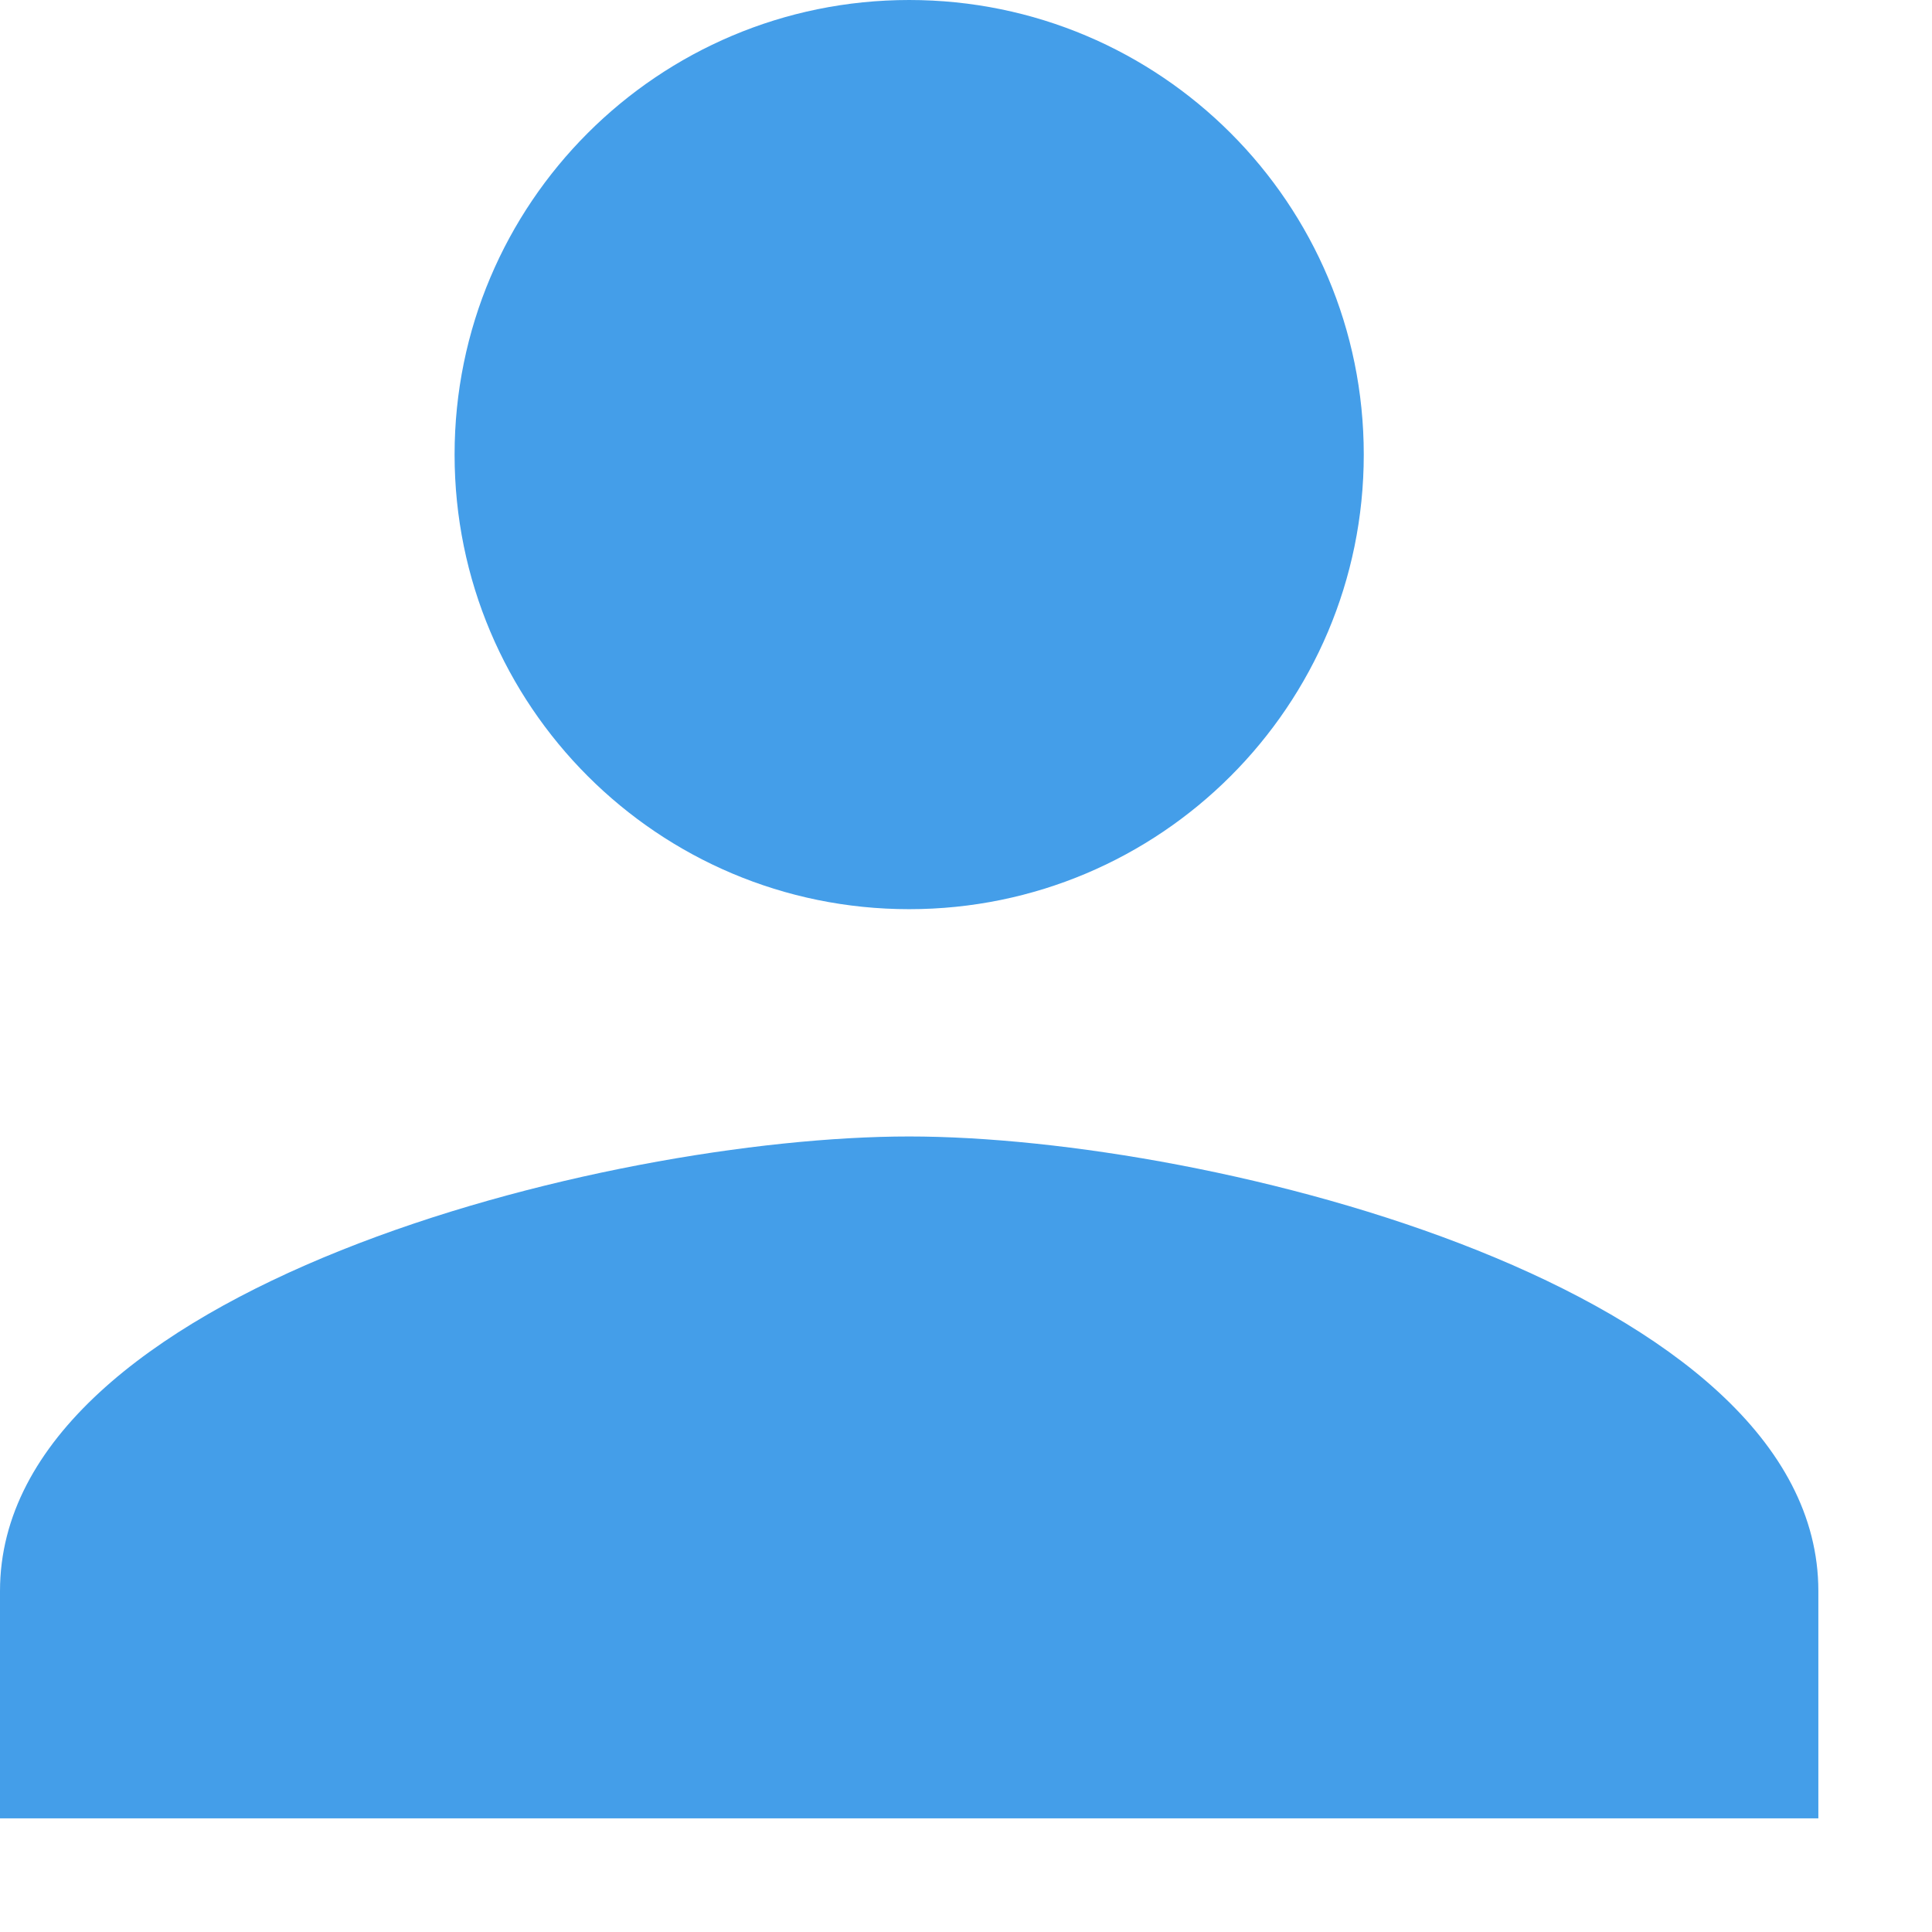
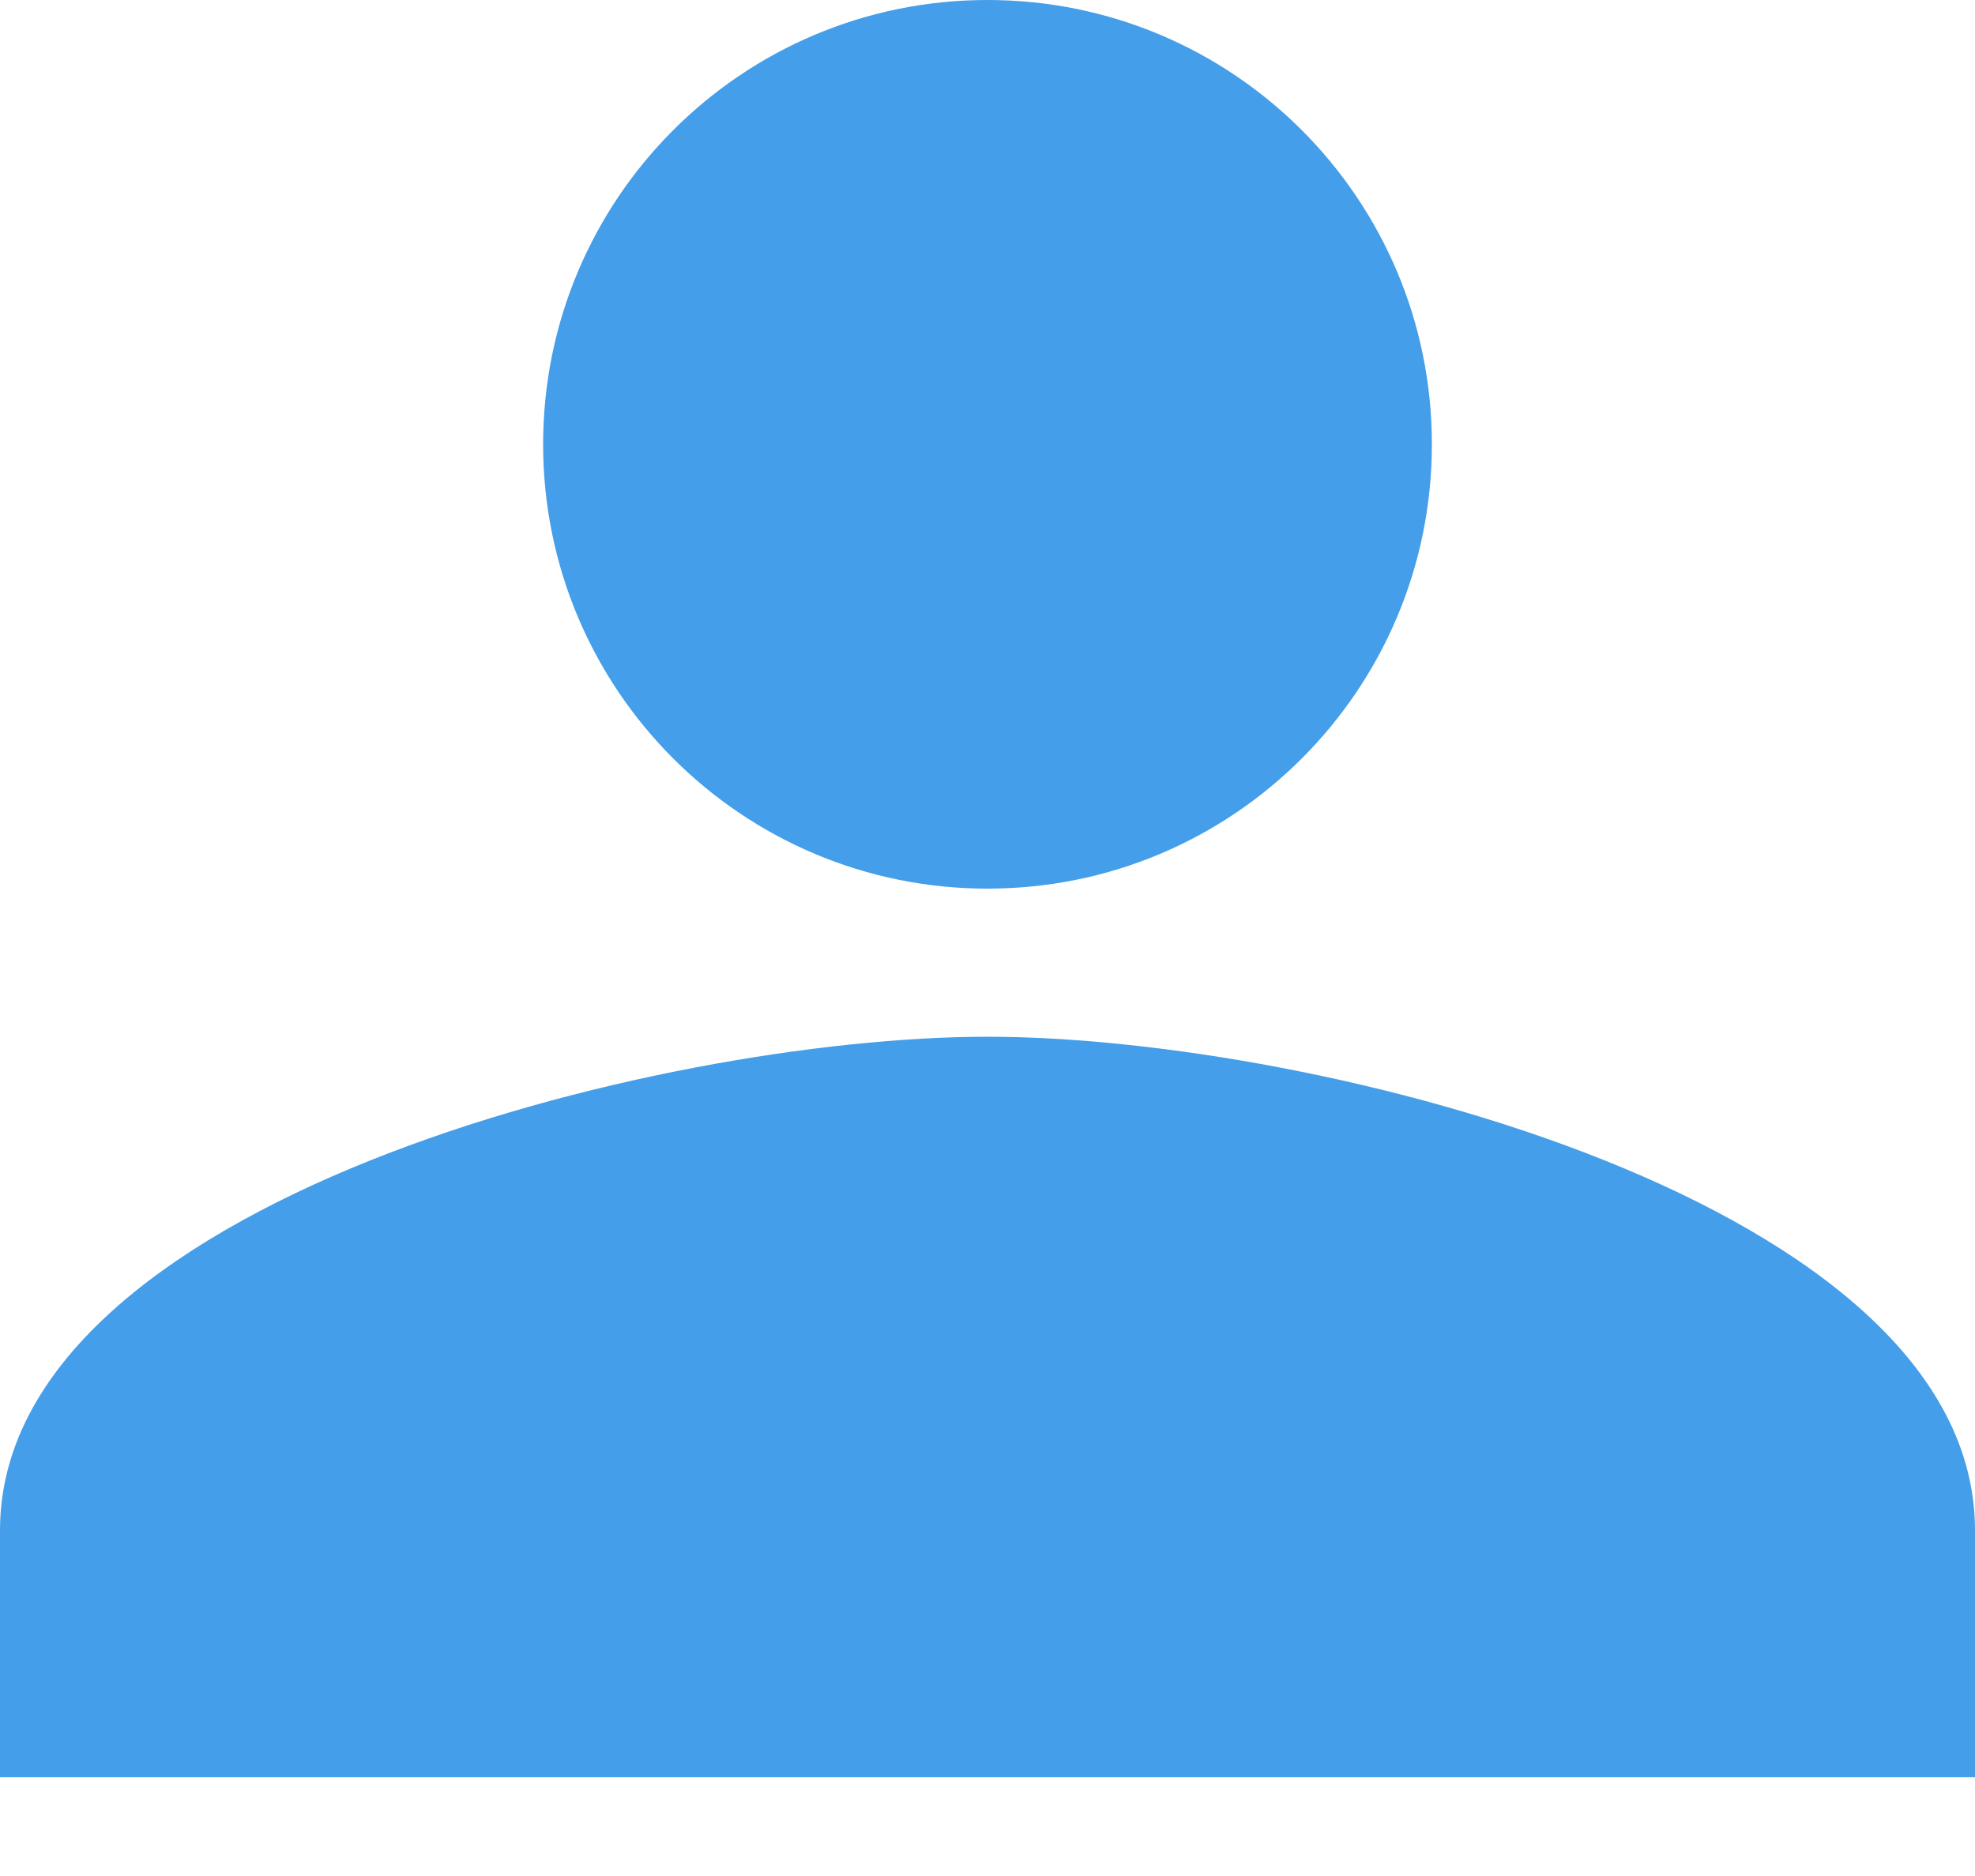
- <svg xmlns="http://www.w3.org/2000/svg" width="17px" height="17px" viewBox="0 0 17 17" version="1.1">
-   <path d="M8,8 C10.21,8 12,6.21 12,4 C12,1.79 10.21,-2.4000002e-07 8,-2.4000002e-07 C5.79,-2.4000002e-07 4,1.79 4,4 C4,6.21 5.79,8 8,8 Z M8,10 C5.33,10 -2.39999963e-07,11.34 -2.39999963e-07,14 L-2.39999963e-07,16 L16,16 L16,14 C16,11.34 10.67,10 8,10 Z" fill="#449EE9" />
+ <svg xmlns="http://www.w3.org/2000/svg" width="20px" height="19px" viewBox="0 0 20 19" version="1.1">
+   <path d="M10,9 C7.514,9 5.5,6.986 5.5,4.5 C5.5,2.014 7.514,0 10,0 C12.486,0 14.5,2.014 14.5,4.5 C14.5,6.986 12.486,9 10,9 Z M10,10.5 C13.338,10.5 20,12.175 20,15.5 L20,18 L0,18 L0,15.5 C0,12.175 6.662,10.5 10,10.5 Z" fill="#449EE9" fill-rule="evenodd" />
</svg>
